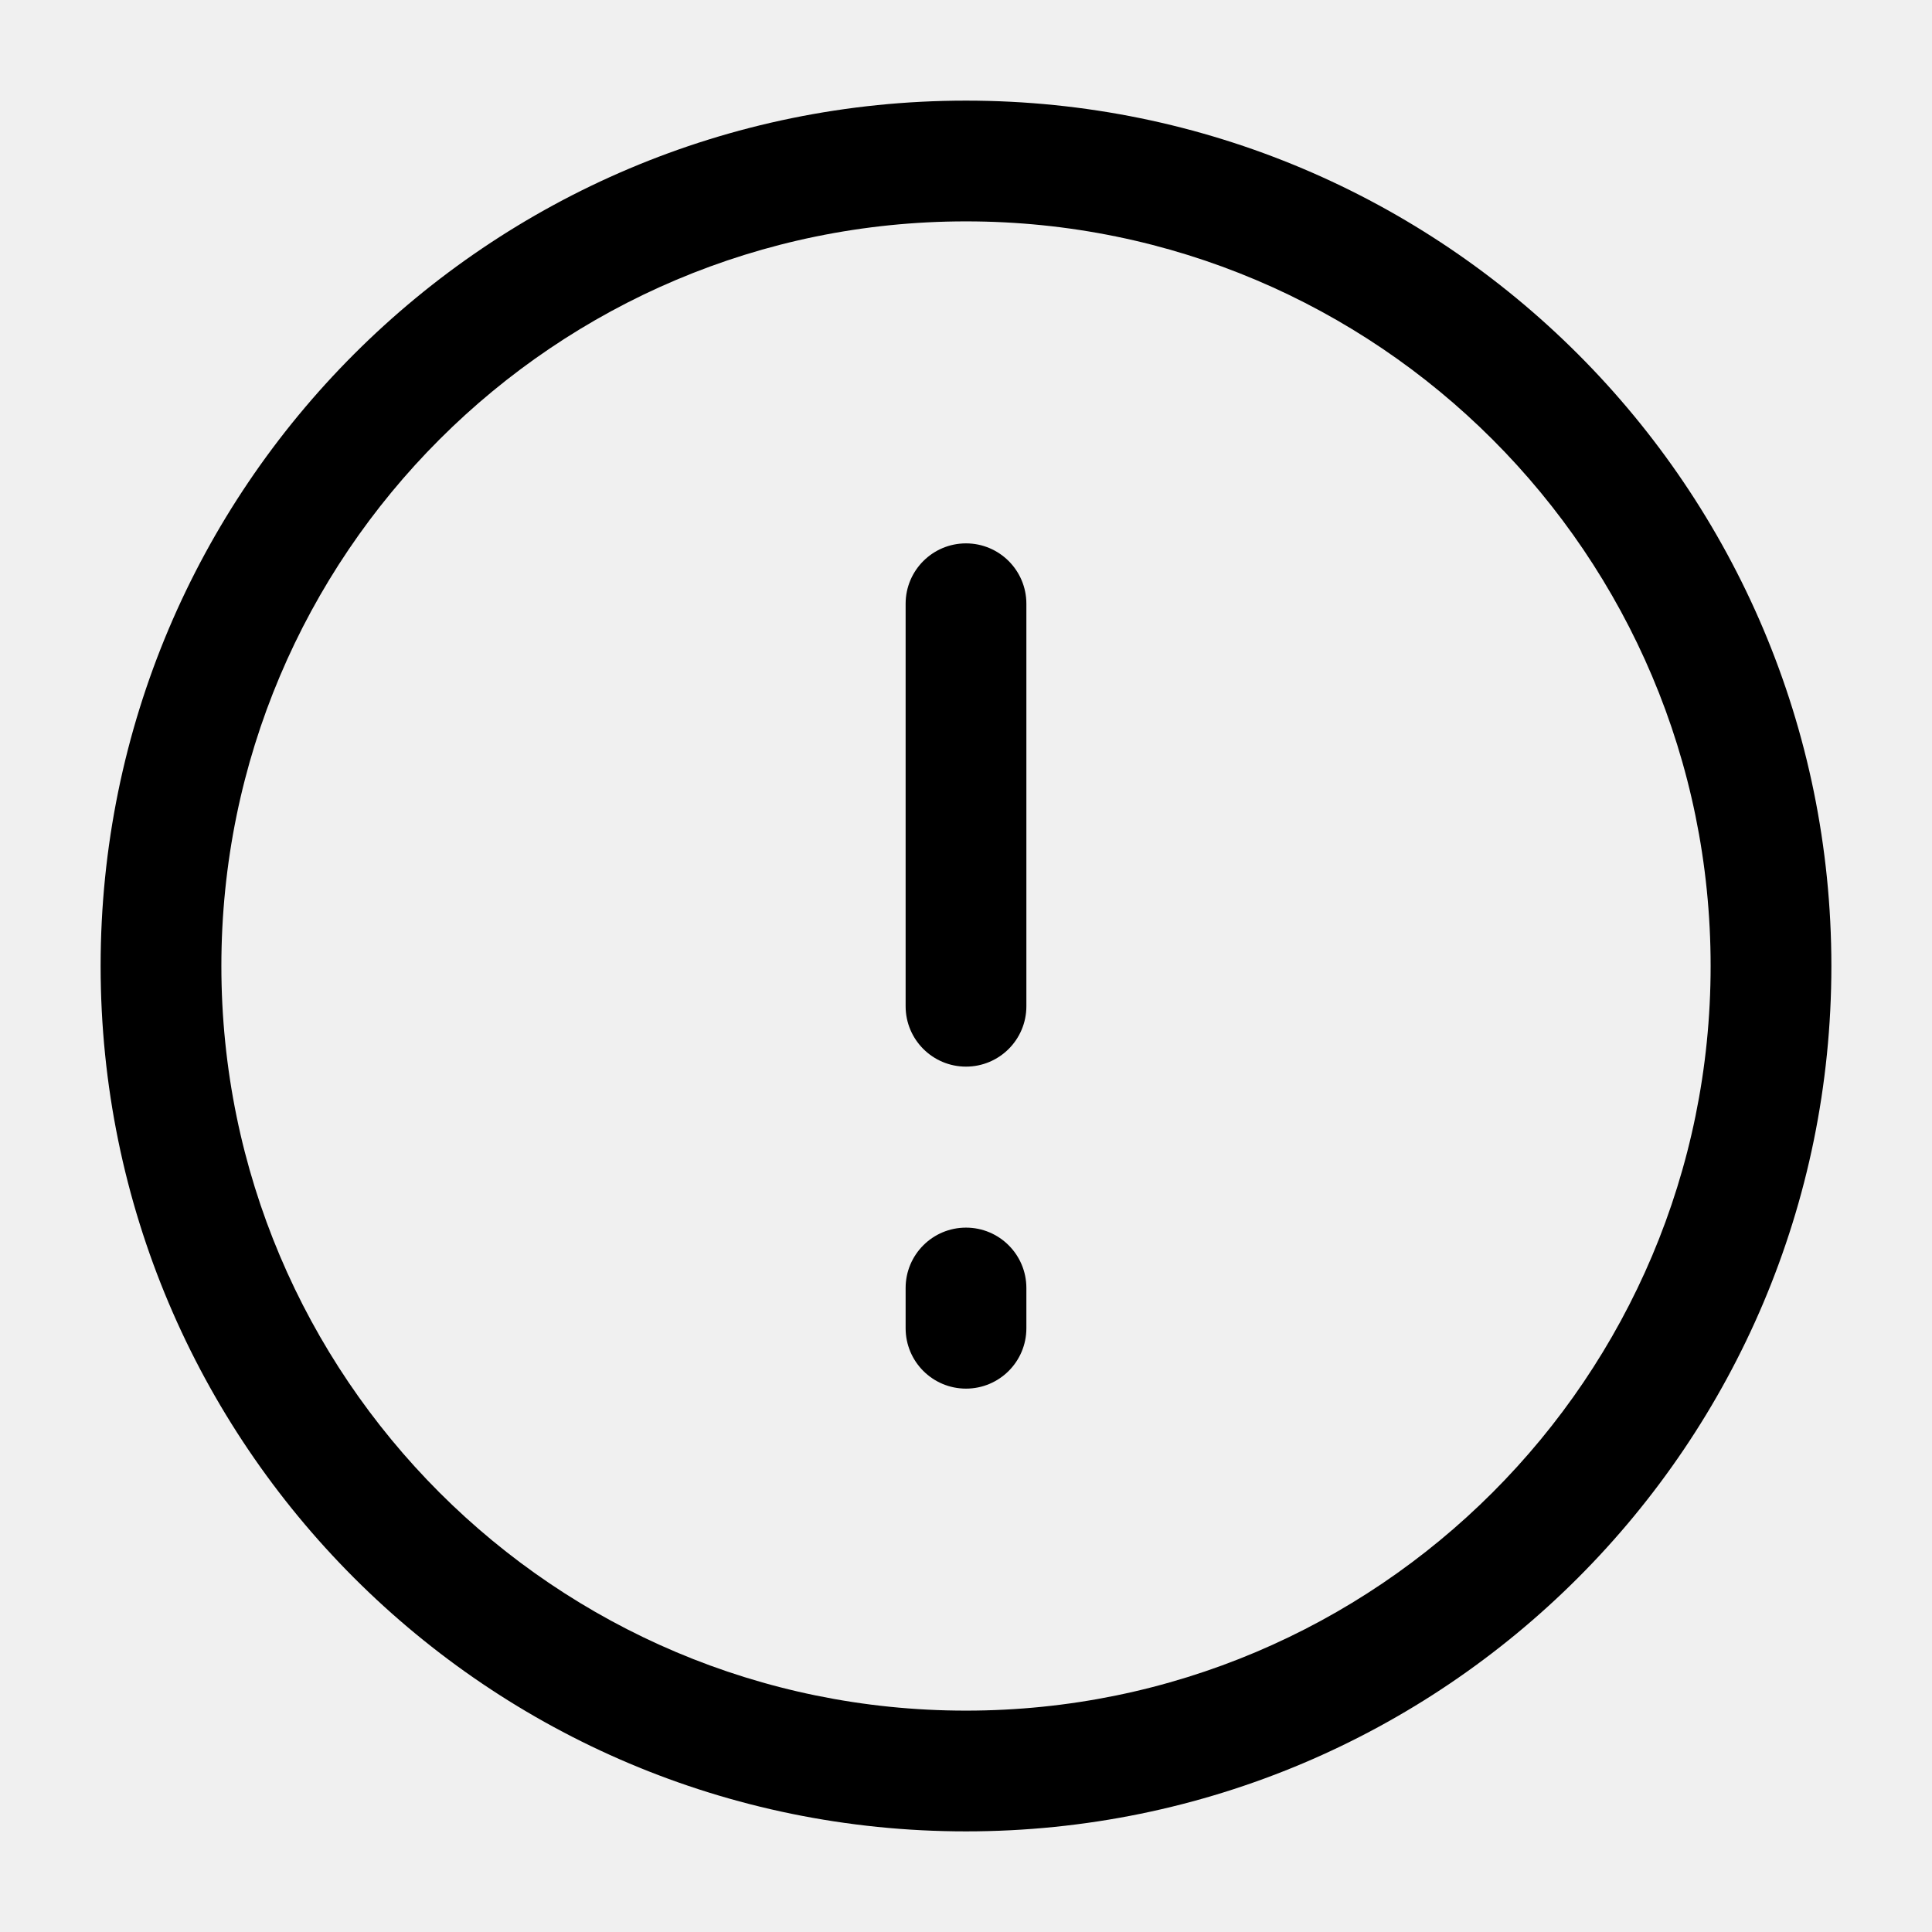
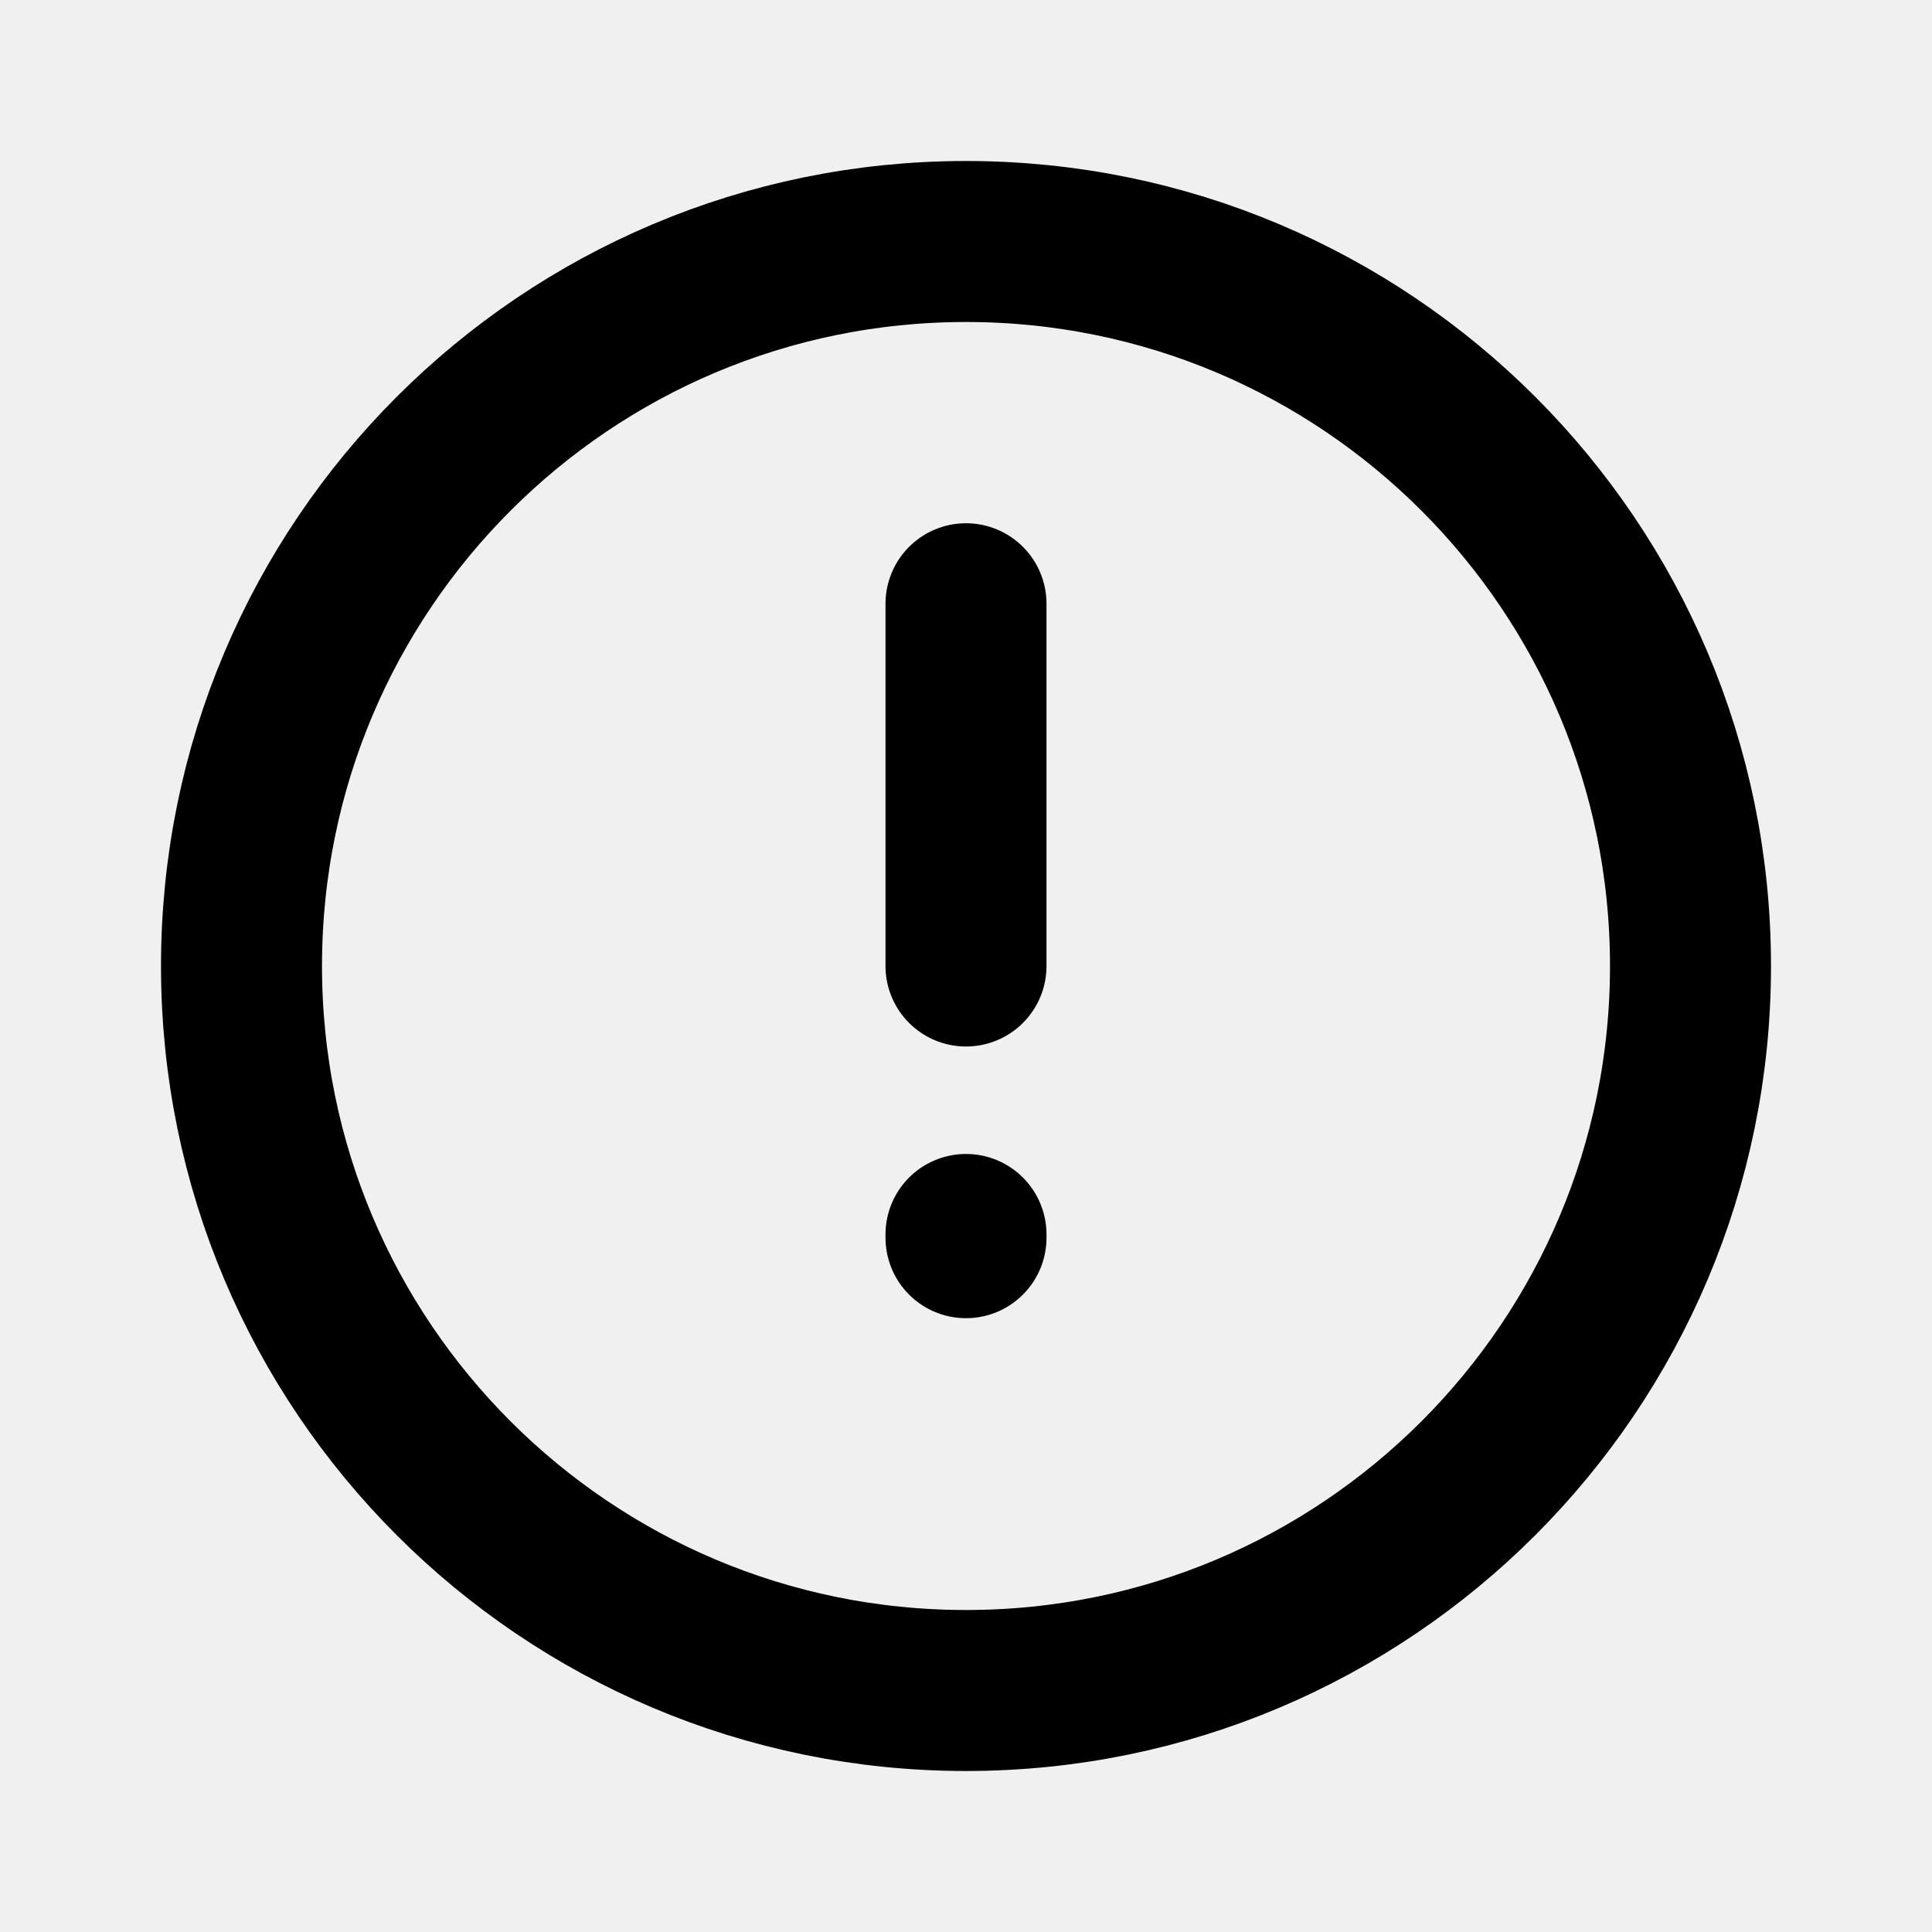
- <svg xmlns="http://www.w3.org/2000/svg" viewBox="0 0 24 24">
-   <path fill="currentColor" fill-rule="evenodd" d="M12 6.75a.75.75 0 0 1 .75.75v5a.75.75 0 0 1-1.5 0v-5a.75.75 0 0 1 .75-.75M12 15.25a.75.75 0 0 1 .75.75v.5a.75.75 0 0 1-1.5 0V16a.75.75 0 0 1 .75-.75" clip-rule="evenodd" />
-   <path fill="currentColor" fill-rule="evenodd" d="M12 2.75a9.25 9.25 0 1 0 0 18.5 9.25 9.25 0 0 0 0-18.5M1.25 12C1.25 6.063 6.063 1.25 12 1.25S22.75 6.063 22.75 12 17.937 22.75 12 22.75 1.25 17.937 1.25 12" clip-rule="evenodd" />
+ <svg xmlns="http://www.w3.org/2000/svg" width="24" height="24" viewBox="0 0 24 24" fill="none">
+   <g clip-path="url(#clip0_3_180)">
+     <path d="M12 12V7.5M12 15.335V15.375M21 12C21 16.971 16.971 21 12 21C7.029 21 3 16.971 3 12C3 7.029 7.029 3 12 3C16.971 3 21 7.029 21 12Z" stroke="black" stroke-width="2" stroke-linecap="round" stroke-linejoin="round" />
+   </g>
+   <defs>
+     <clipPath id="clip0_3_180">
+       <rect width="24" height="24" fill="white" />
+     </clipPath>
+   </defs>
</svg>
